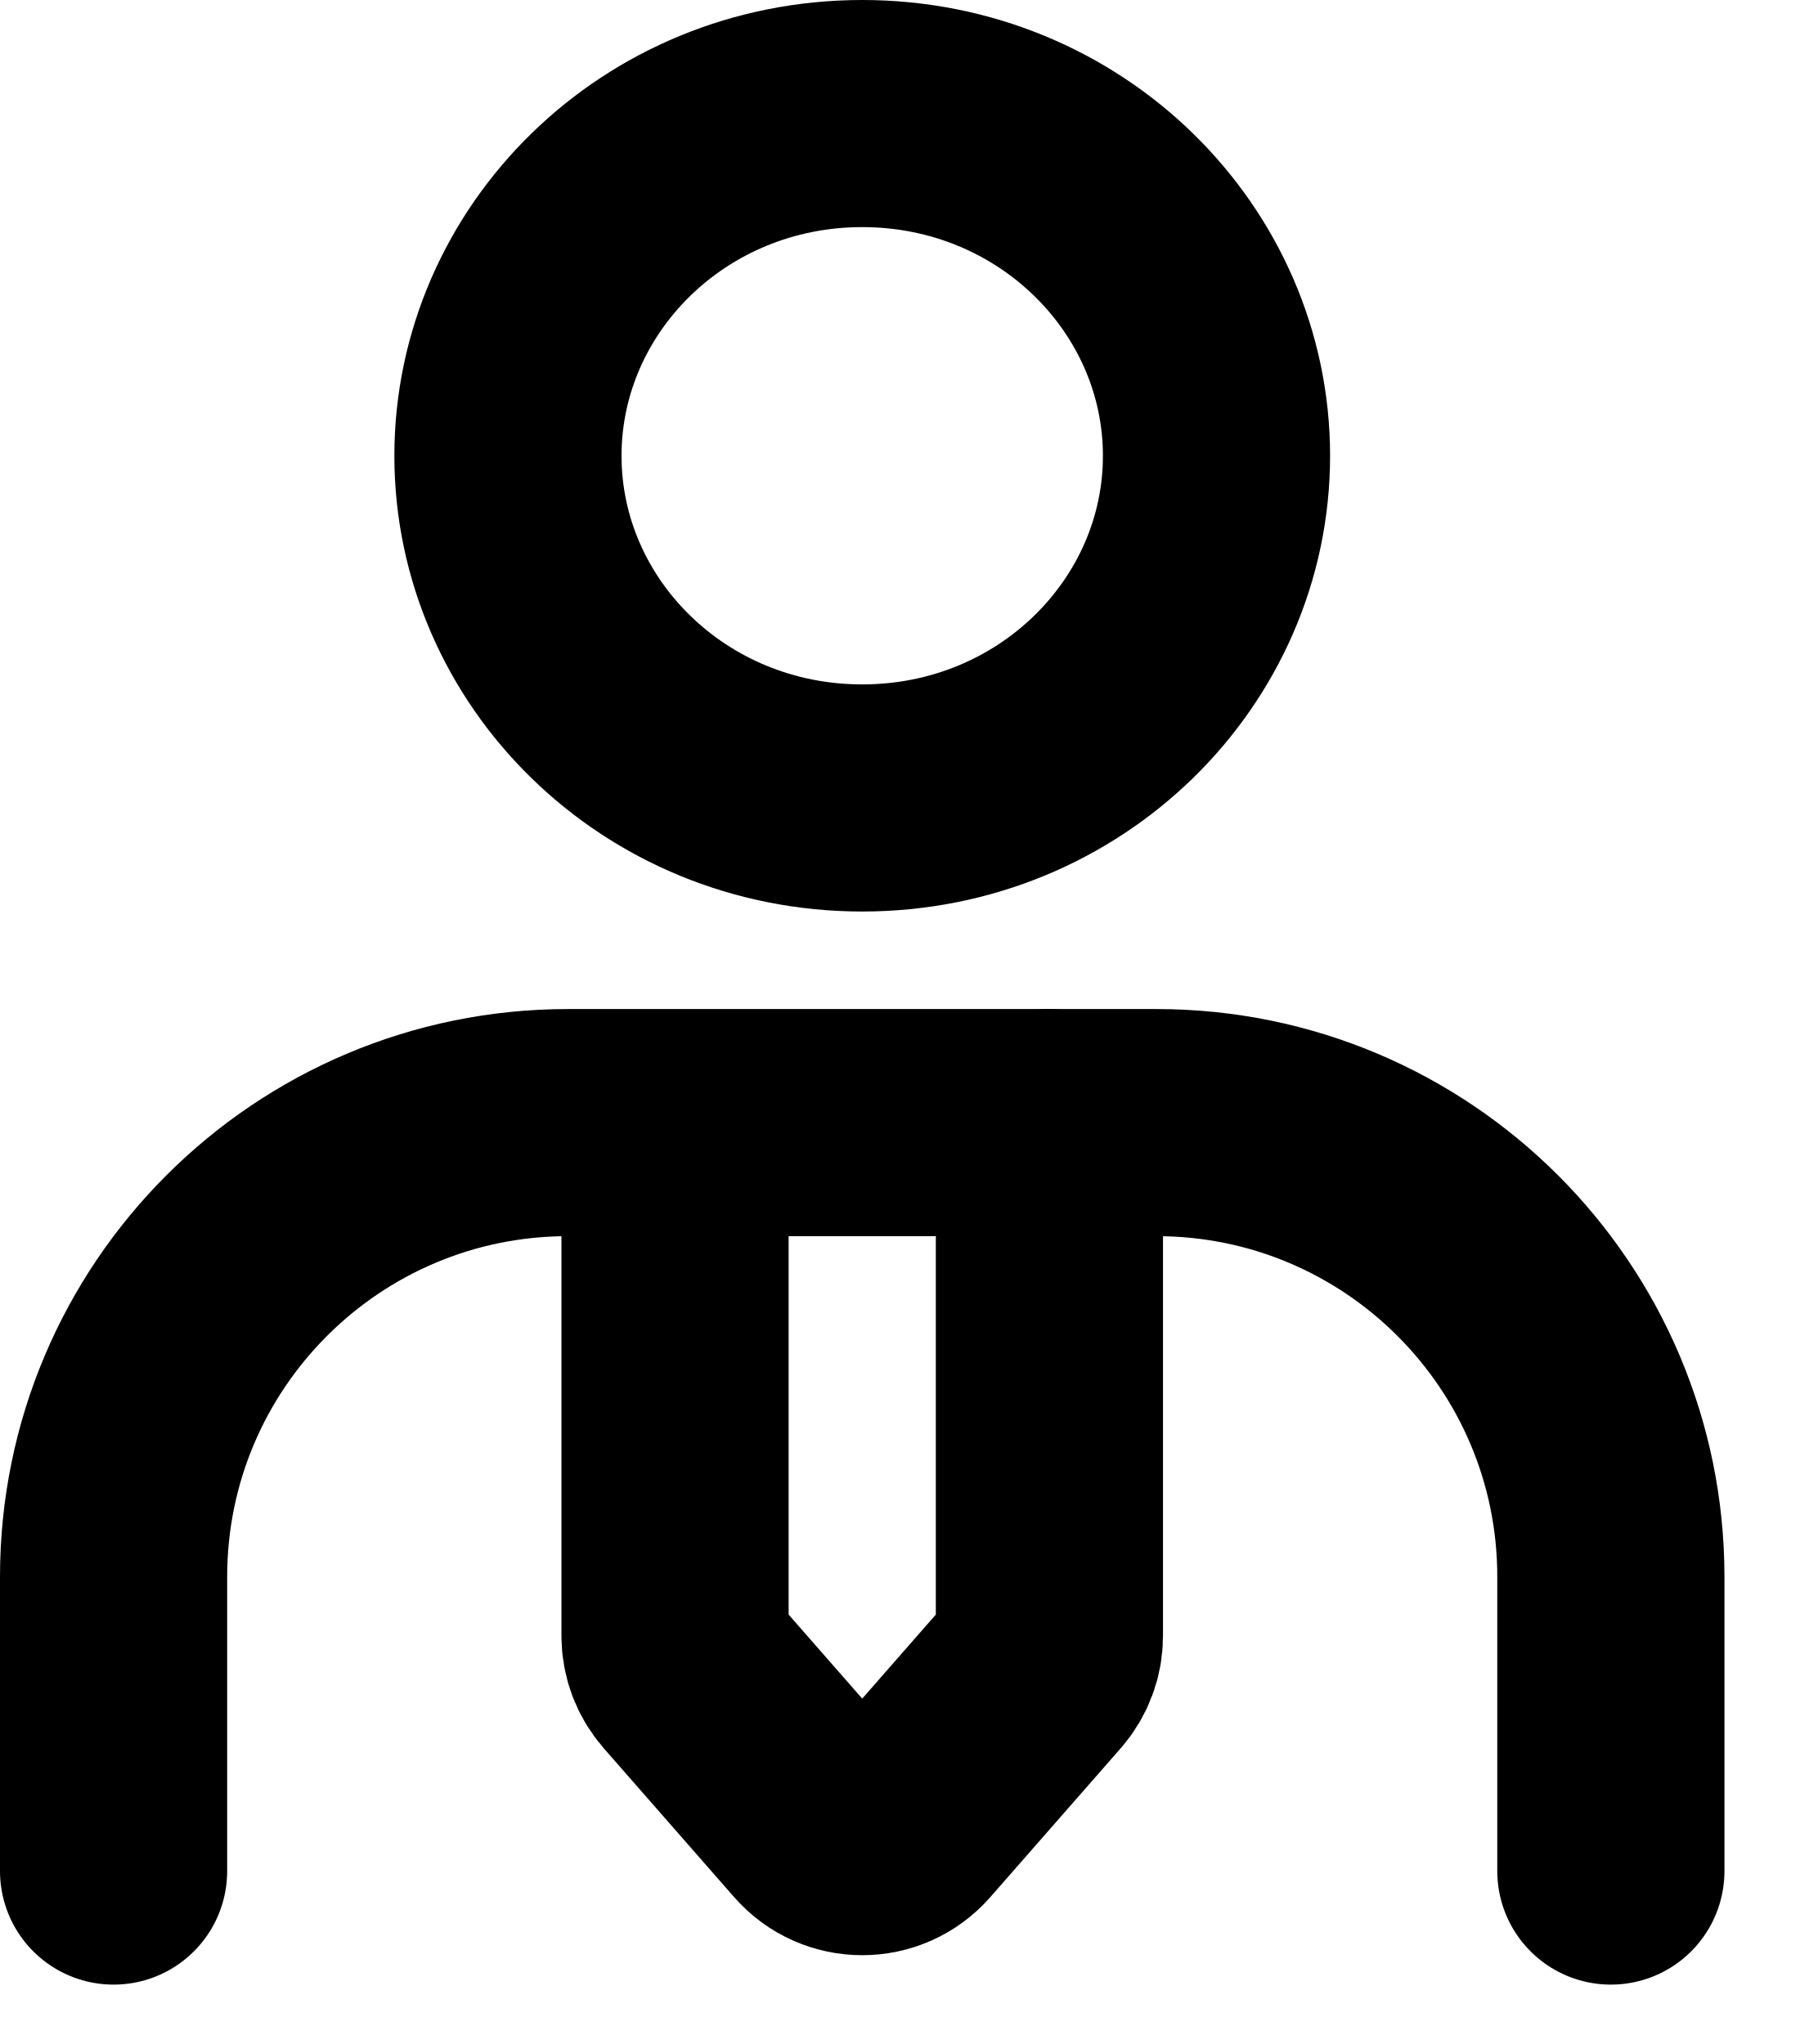
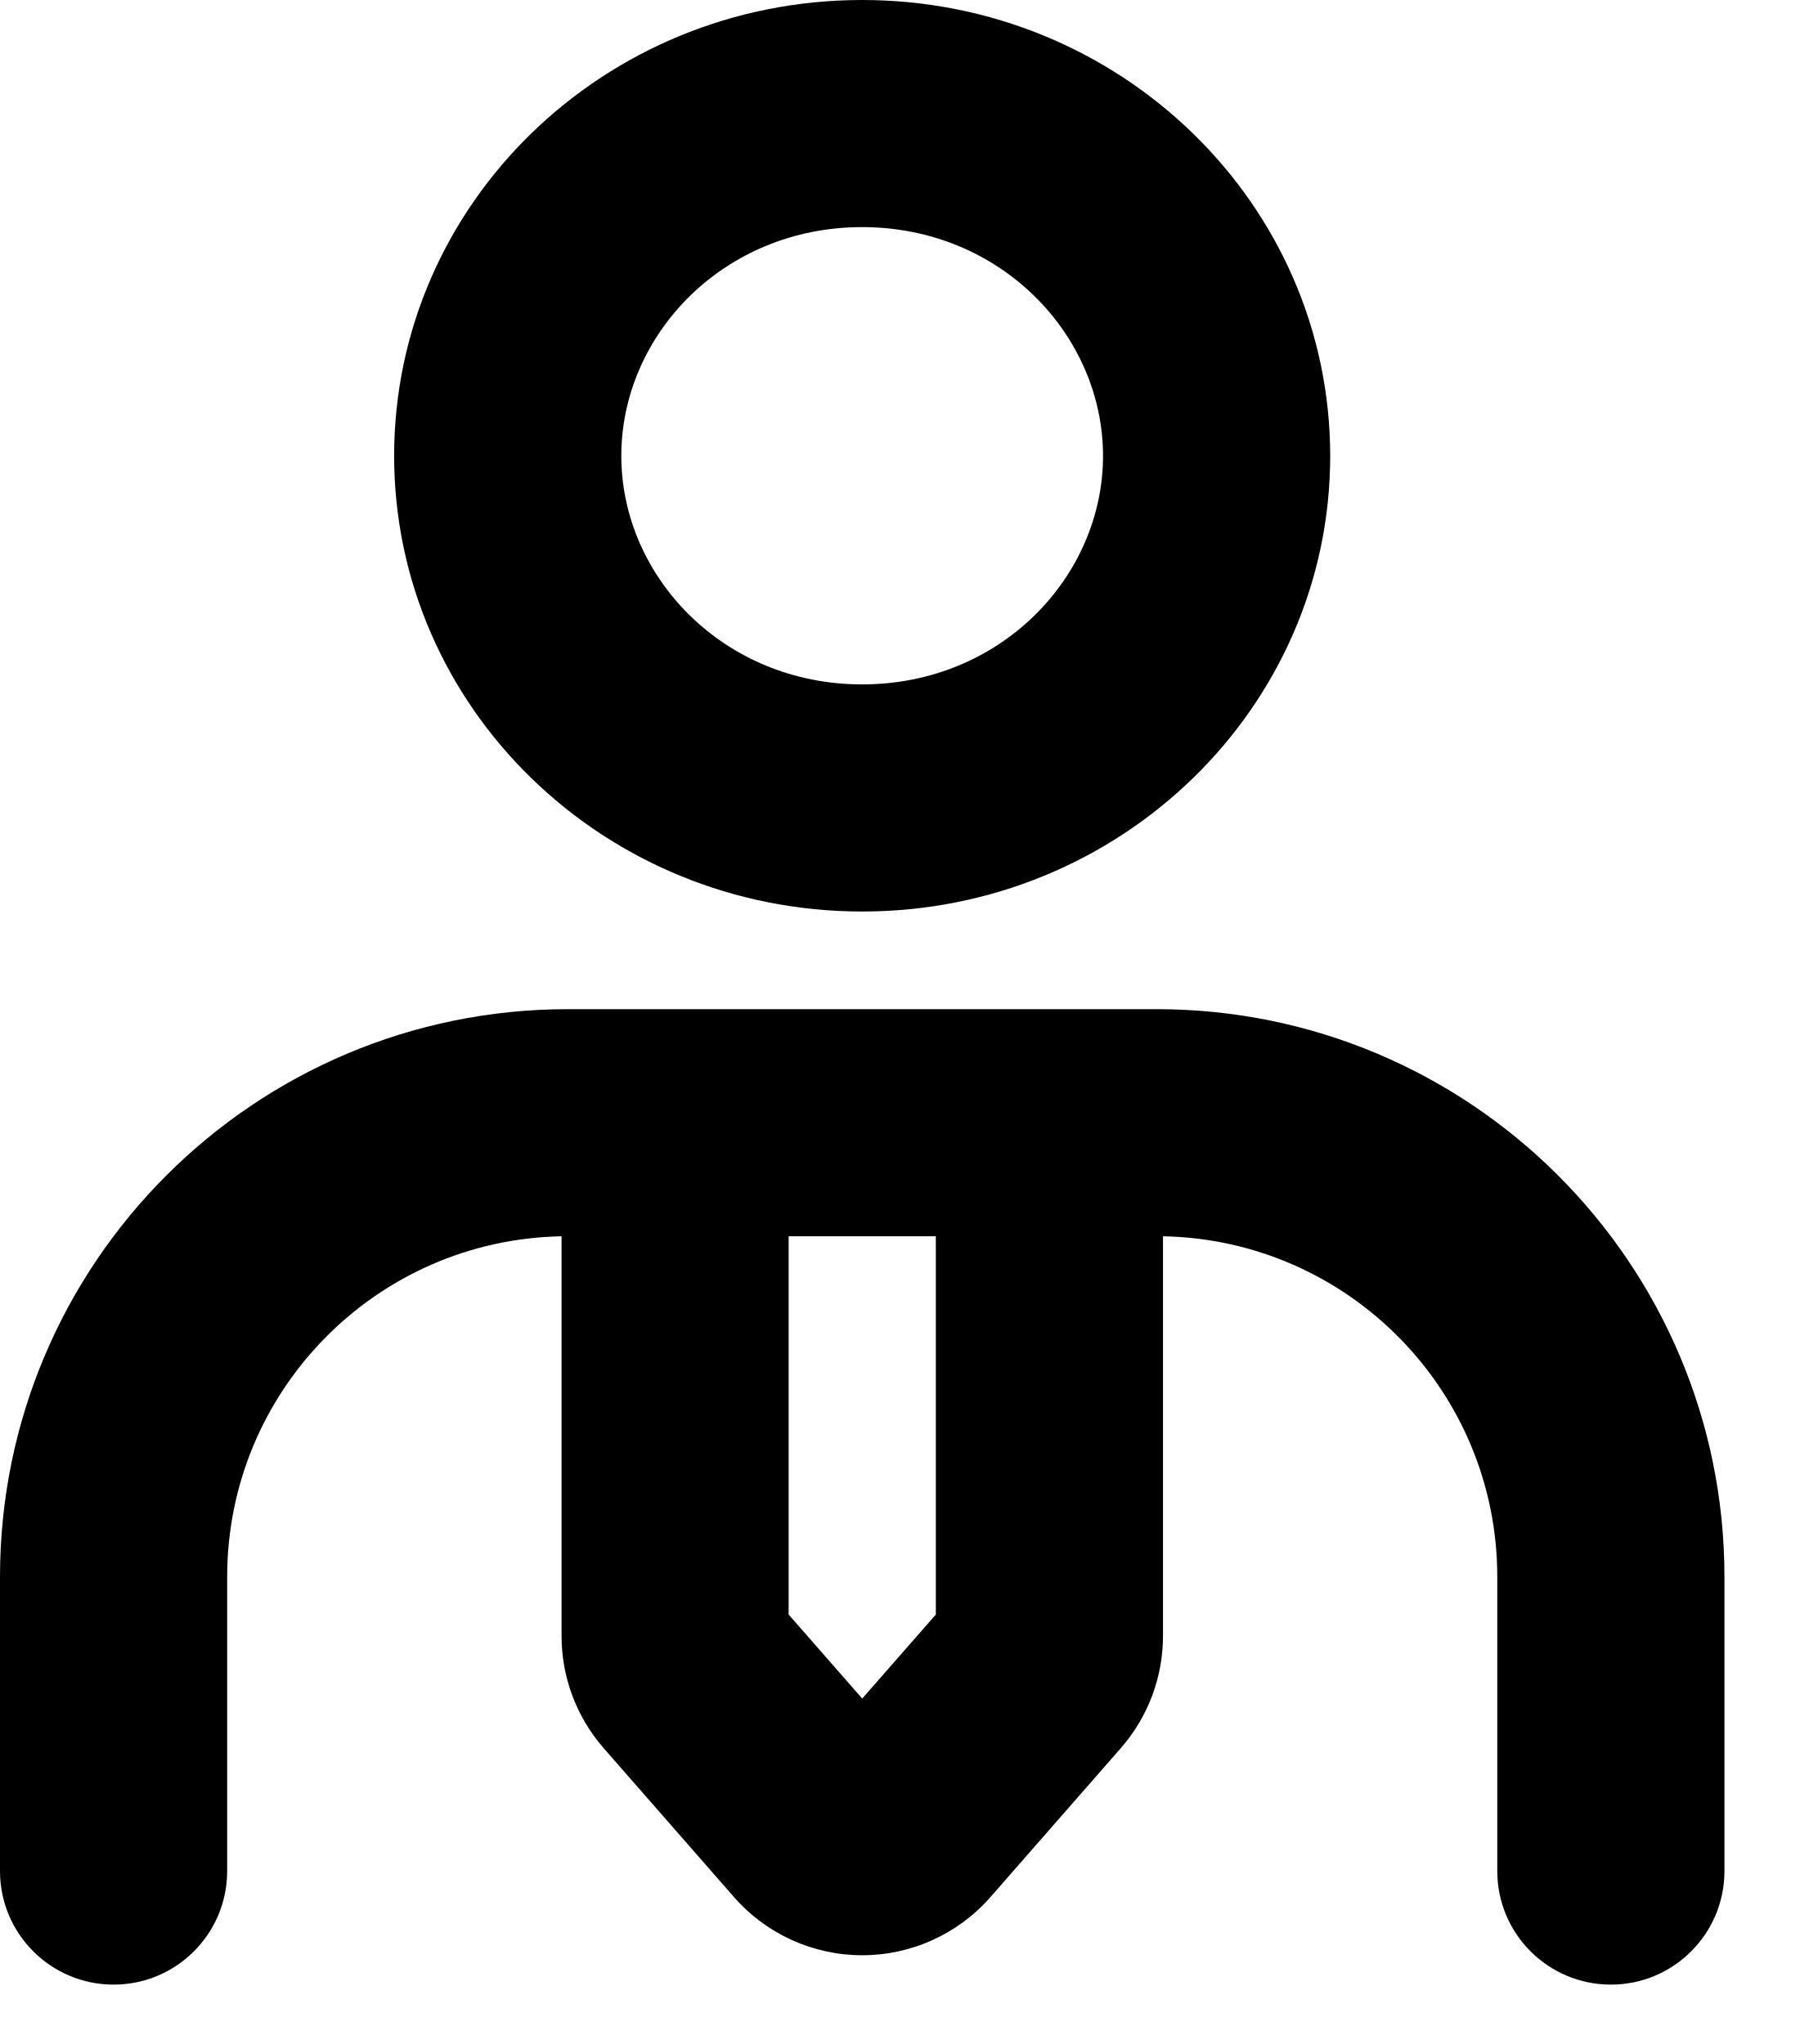
- <svg xmlns="http://www.w3.org/2000/svg" width="16" height="18" viewBox="0 0 16 18" fill="none">
-   <path d="M10.71 4.014C10.71 5.654 9.338 7.027 7.591 7.027C5.844 7.027 4.472 5.654 4.472 4.014C4.472 2.374 5.844 1 7.591 1C9.338 1 10.71 2.374 10.71 4.014Z" fill="none" stroke="currentColor" stroke-width="2" />
-   <path d="M1 16.477V13.886C1 11.677 2.791 9.886 5 9.886H10.182C12.391 9.886 14.182 11.677 14.182 13.886V16.477" stroke="currentColor" stroke-width="2" stroke-linecap="round" fill="none" />
-   <path d="M5.943 10.357V14.406C5.943 14.527 5.987 14.644 6.067 14.736L7.215 16.047C7.414 16.275 7.768 16.275 7.967 16.047L9.115 14.736C9.195 14.644 9.239 14.527 9.239 14.406V9.886" stroke="currentColor" stroke-width="2" stroke-linecap="round" fill="none" />
+ <svg xmlns="http://www.w3.org/2000/svg" fill="none" viewBox="0 0 16 18">
+   <path fill="currentColor" fill-rule="evenodd" d="M4.943 10.887a3 3 0 0 0-2.943 3v2.59a1 1 0 0 1-2 0v-2.59a5 5 0 0 1 5-5h5.182a5 5 0 0 1 5 5v2.59a1 1 0 0 1-2 0v-2.59a3 3 0 0 0-2.943-3v3.52a1.5 1.5 0 0 1-.371.987L8.72 16.706a1.5 1.5 0 0 1-2.258 0l-1.148-1.312a1.5 1.5 0 0 1-.37-.988v-3.52Zm3.296 0H6.943v3.331l.648.74.648-.74v-3.332ZM7.591 6.027c1.22 0 2.12-.95 2.12-2.013C9.71 2.95 8.81 2 7.59 2c-1.22 0-2.12.95-2.12 2.014 0 1.063.9 2.013 2.12 2.013Zm0 2c2.275 0 4.12-1.797 4.12-4.013C11.71 1.797 9.865 0 7.59 0c-2.275 0-4.12 1.797-4.12 4.014 0 2.216 1.845 4.013 4.12 4.013Z" clip-rule="evenodd" />
</svg>
